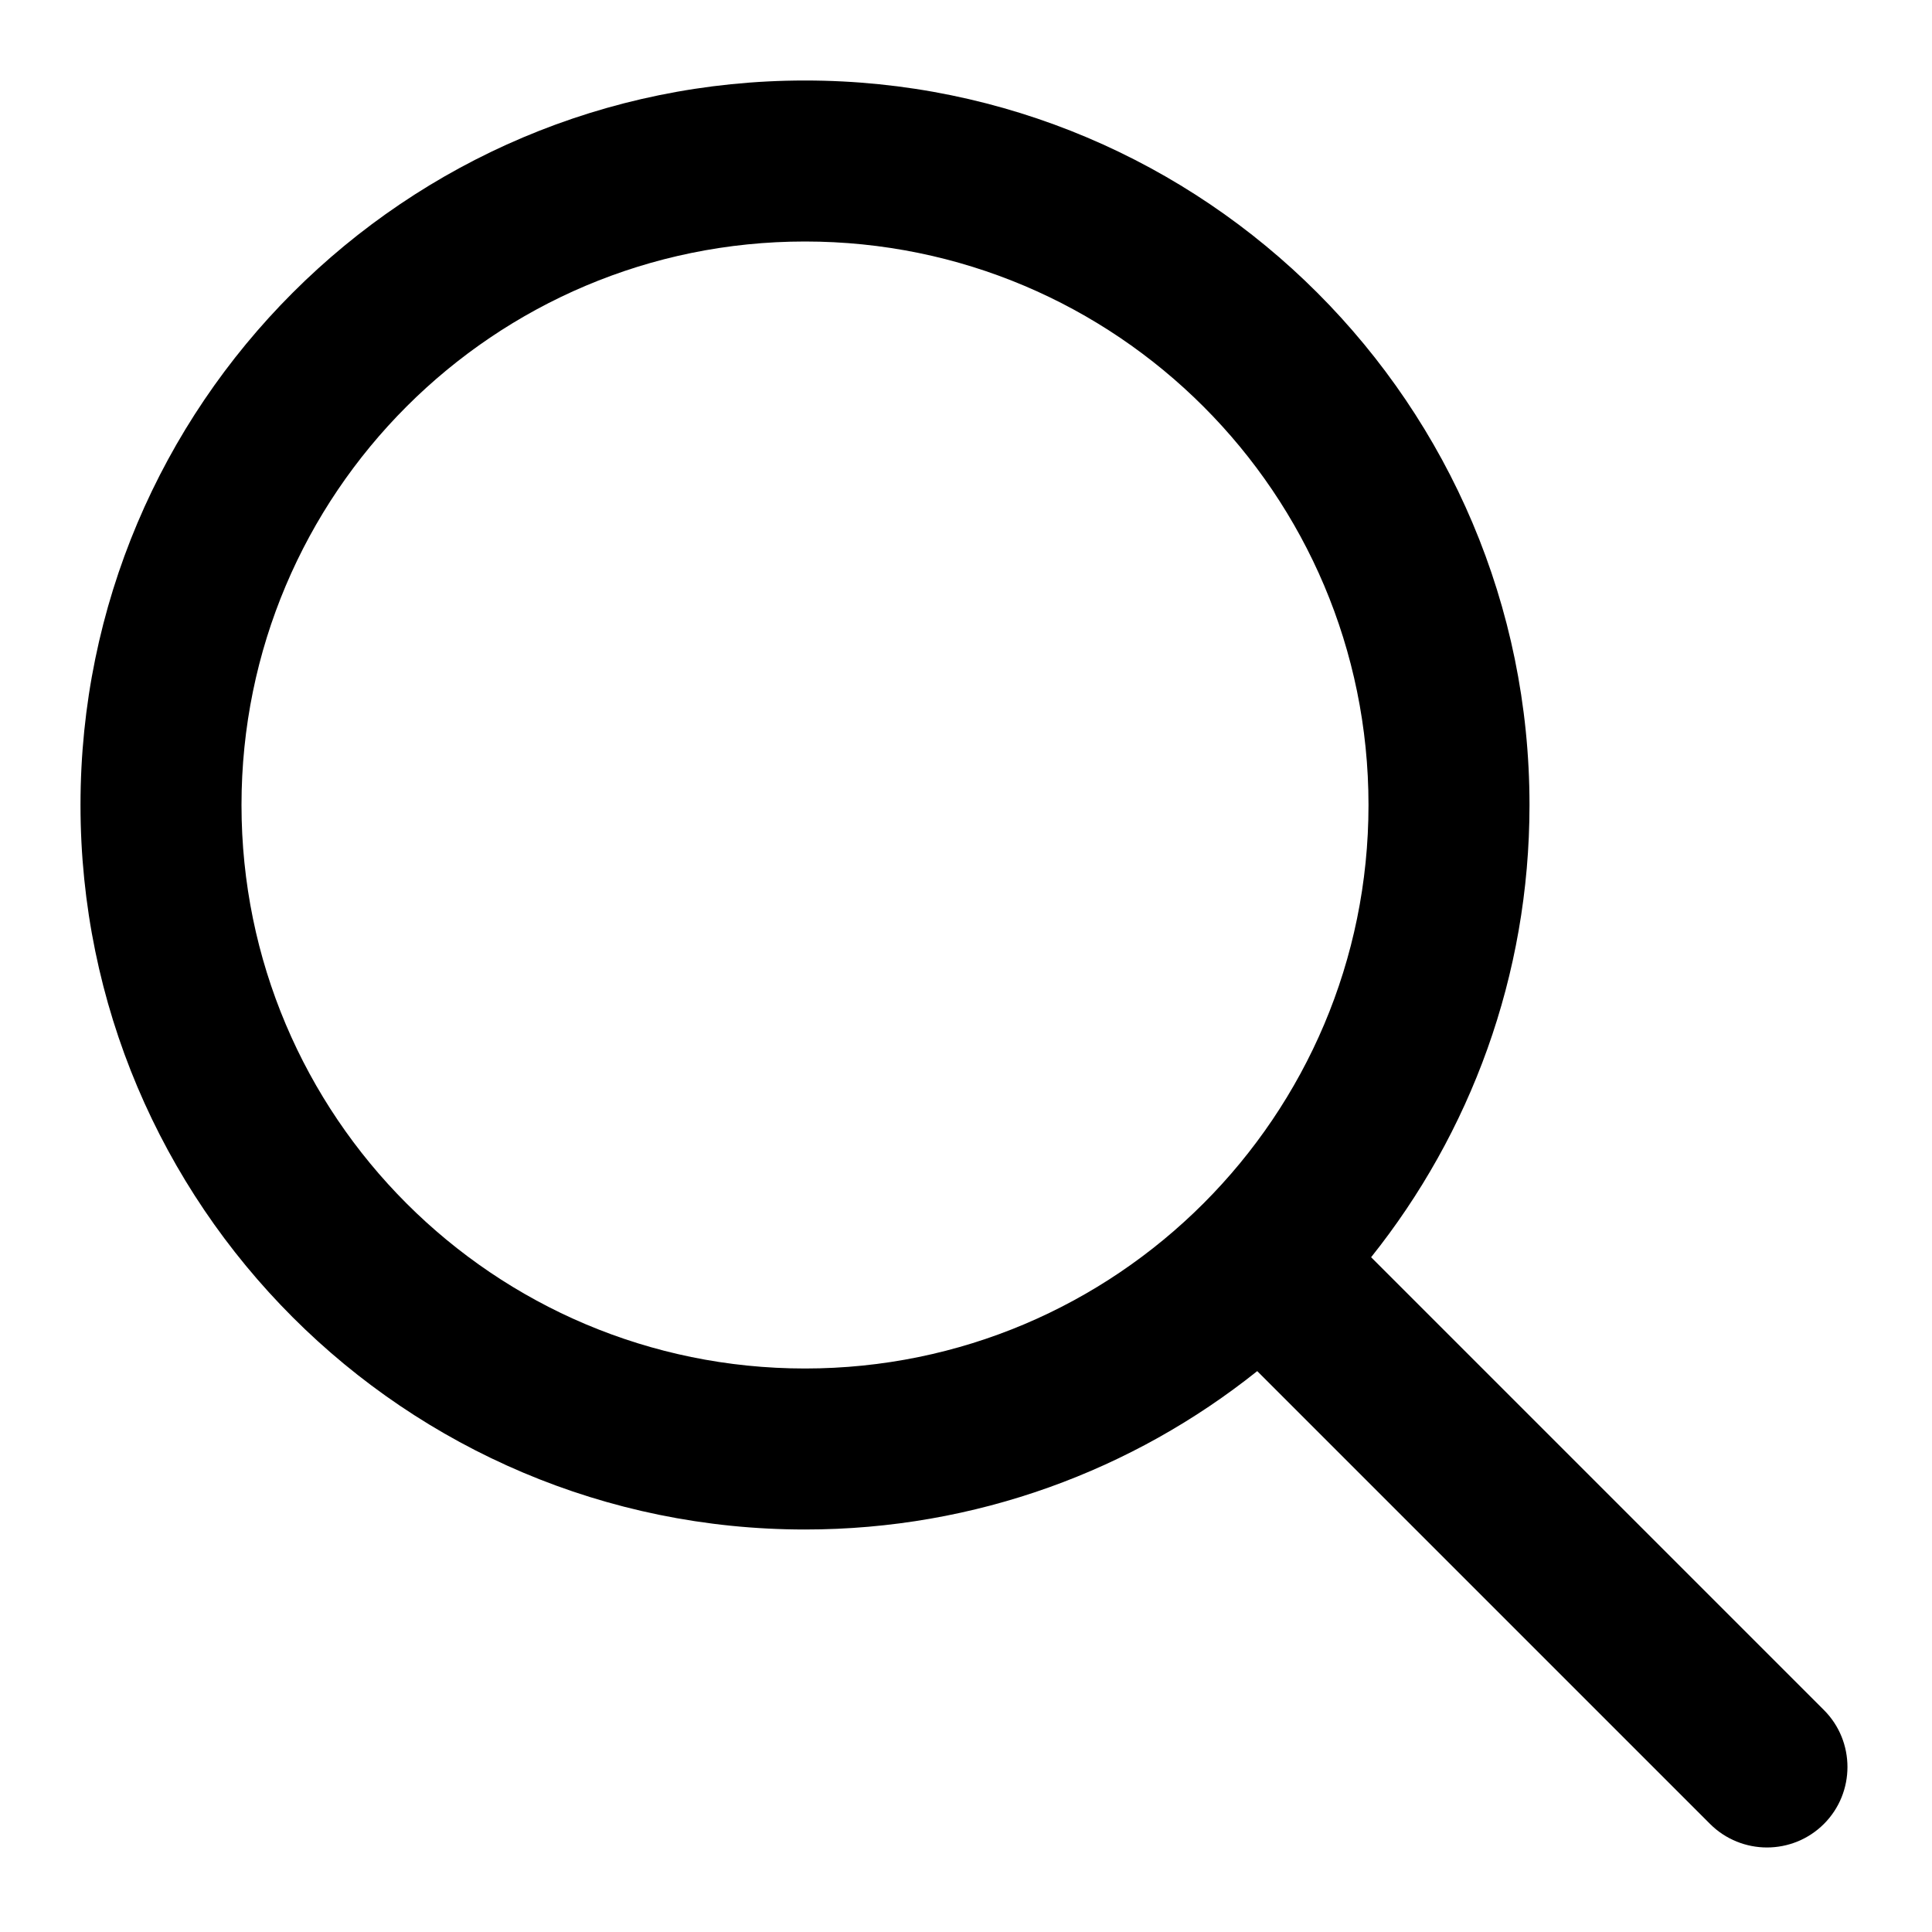
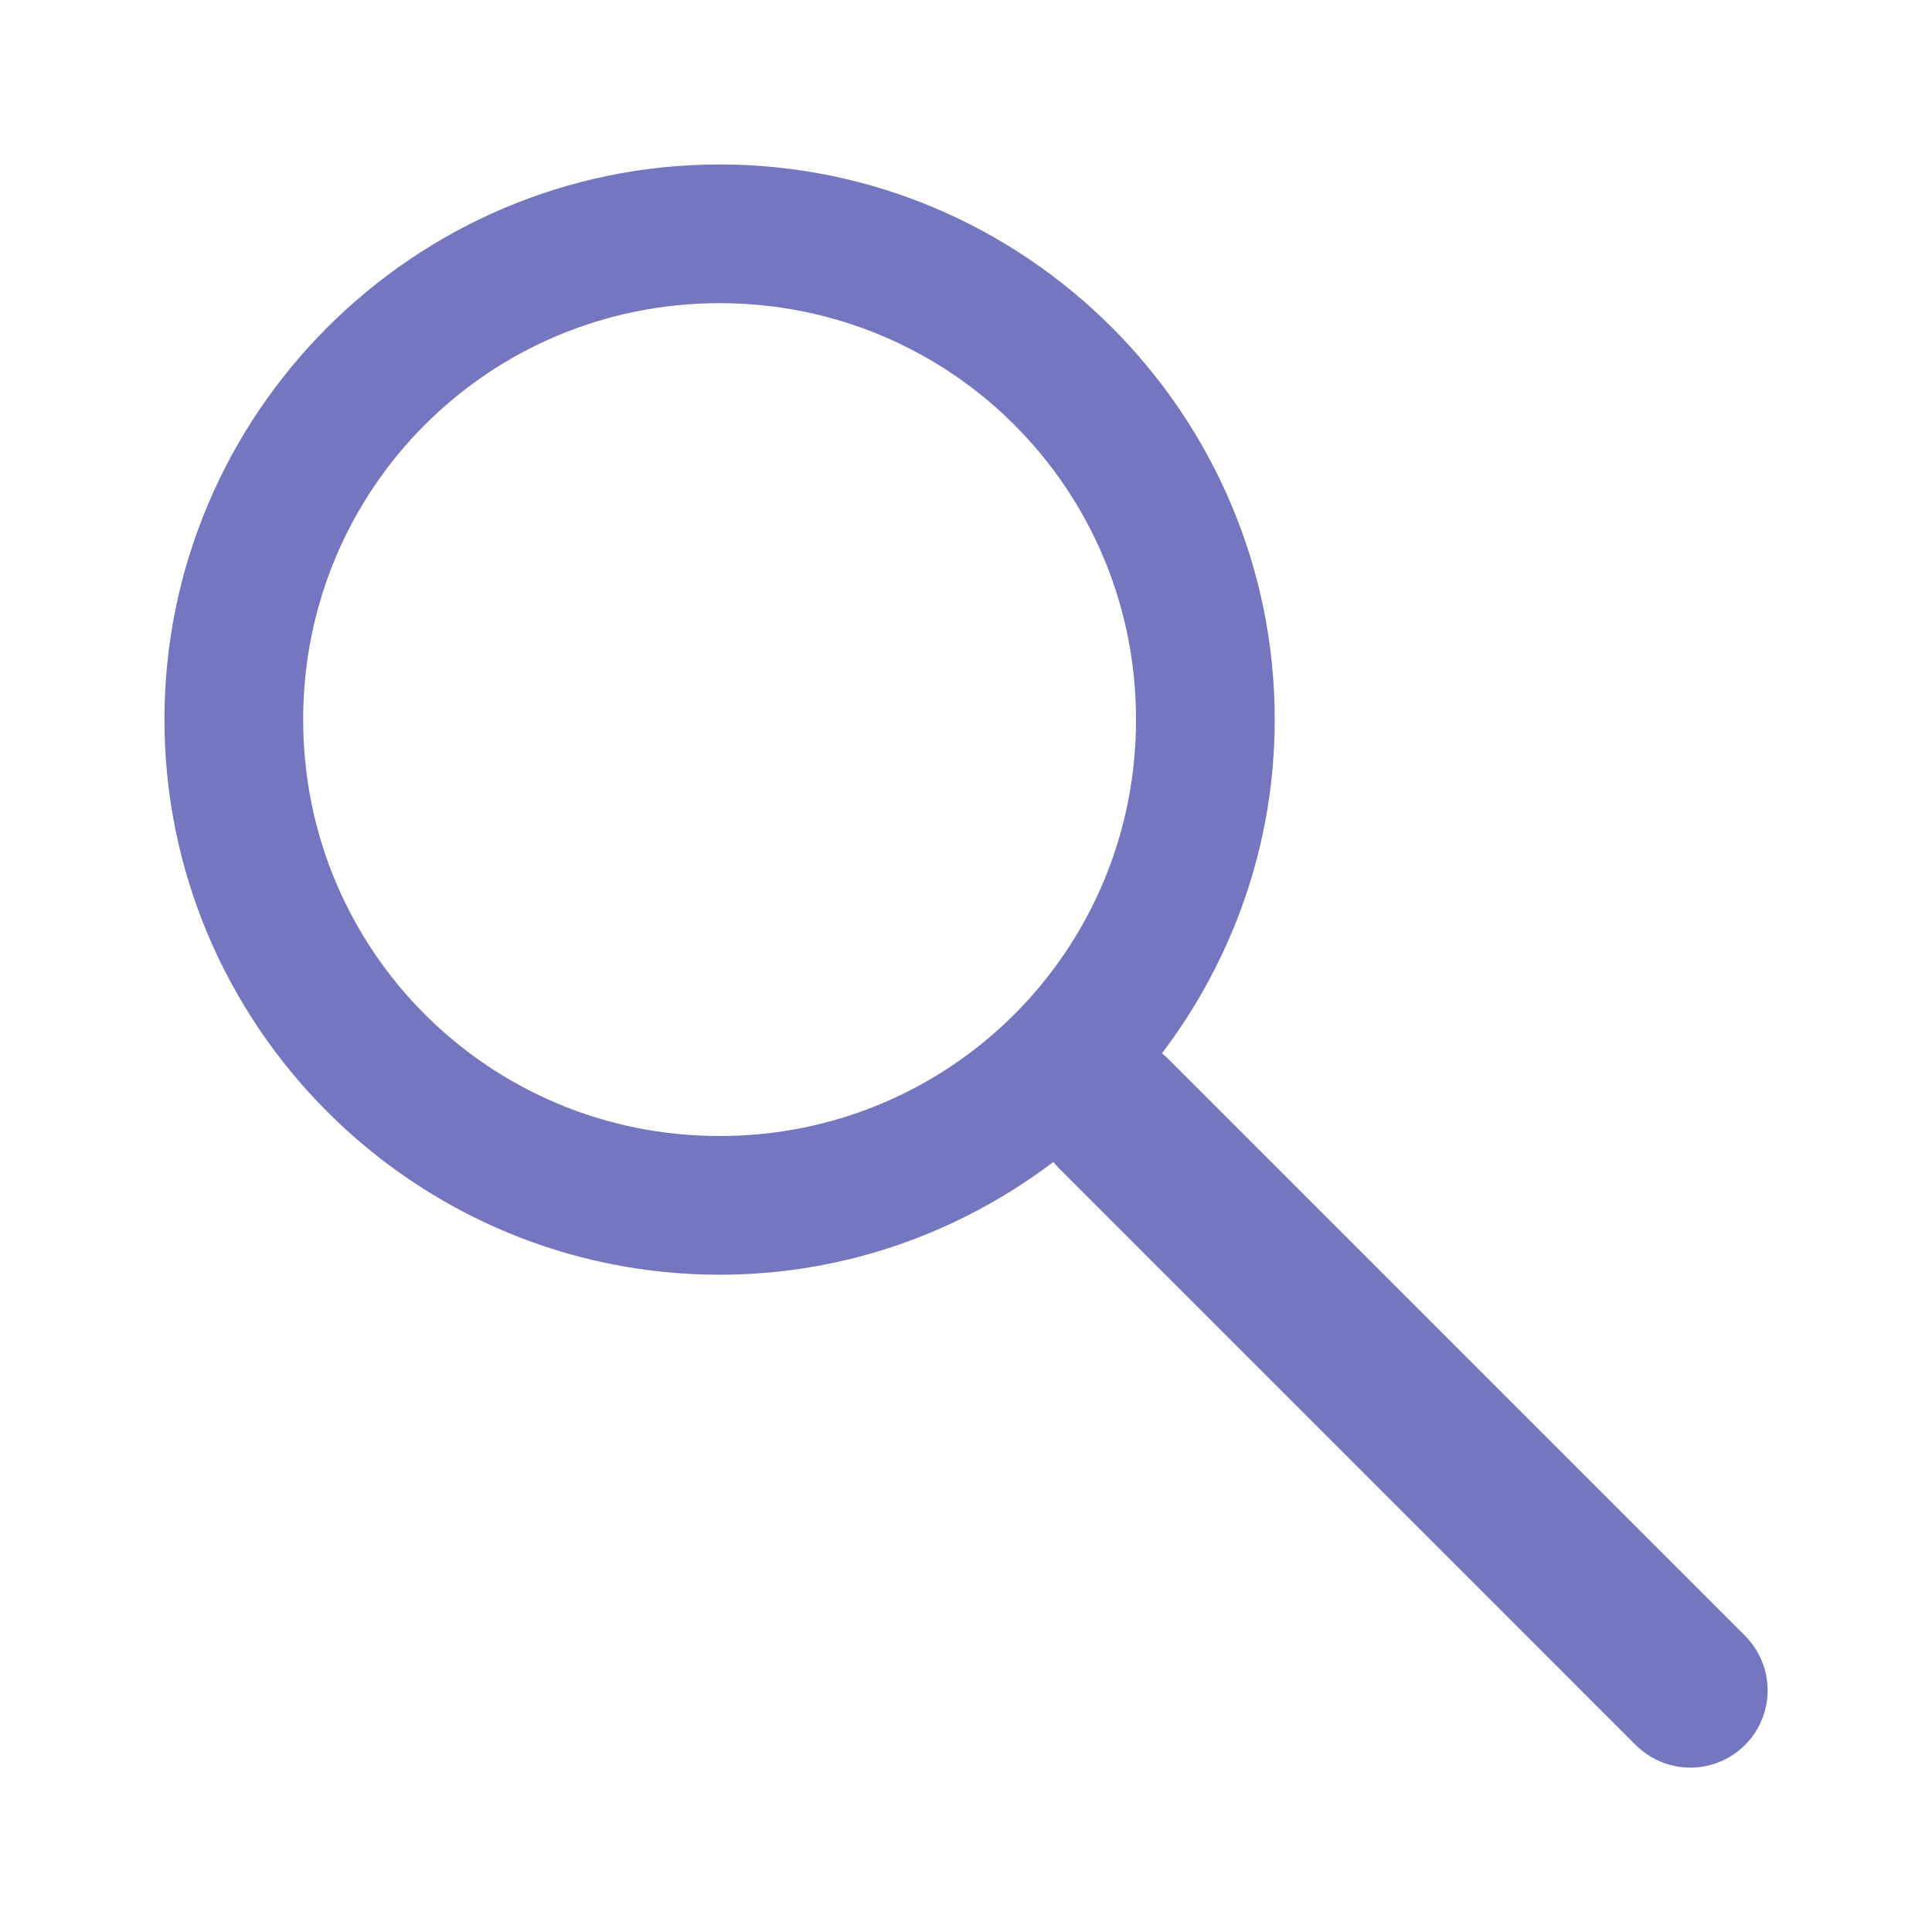
- <svg xmlns="http://www.w3.org/2000/svg" enable-background="new 0 0 96 96" height="96px" id="magnifying_glass" version="1.1" viewBox="0 0 96 96" width="96px" xml:space="preserve">
-   <path d="M90.63,84.971l-22.5-22.5C73.05,56.311,76,48.5,76,40C76,20.12,59.88,4,40,4S4,20.12,4,40  s16.12,36,36,36c8.5,0,16.311-2.95,22.471-7.87l22.5,22.5c0.779,0.78,1.812,1.17,2.829,1.17c1.021,0,2.05-0.39,2.83-1.17  C92.189,89.07,92.189,86.529,90.63,84.971z M40,68c-15.464,0-28-12.536-28-28s12.536-28,28-28s28,12.536,28,28S55.464,68,40,68z" id="_x3C_Path_x3E_" />
+ <svg xmlns="http://www.w3.org/2000/svg" width="50" height="50" version="1.1" viewBox="0 0 50 50">
+   <rect width="50" height="50" fill-opacity="0" />
+   <path d="m18.623 4.256c-7.913 0-14.367 6.454-14.367 14.367 0 7.913 6.454 14.367 14.367 14.367 3.241 0 6.228-1.095 8.637-2.918a2 2 0 0 0 0.15 0.166l14.898 14.898a2 2 0 1 0 2.828 -2.828l-14.898-14.898a2 2 0 0 0 -0.166 -0.15c1.823-2.408 2.918-5.395 2.918-8.637 0-7.913-6.454-14.367-14.367-14.367zm0 3.59c5.973 0 10.777 4.804 10.777 10.777 0 5.973-4.804 10.777-10.777 10.777s-10.777-4.804-10.777-10.777c2e-7 -5.973 4.804-10.777 10.777-10.777z" color="#000000" color-rendering="auto" fill="#7477BF" image-rendering="auto" shape-rendering="auto" solid-color="#000000" style="block-progression:tb;isolation:auto;mix-blend-mode:normal;text-decoration-color:#000000;text-decoration-line:none;text-decoration-style:solid;text-indent:0;text-transform:none;white-space:normal" />
</svg>
